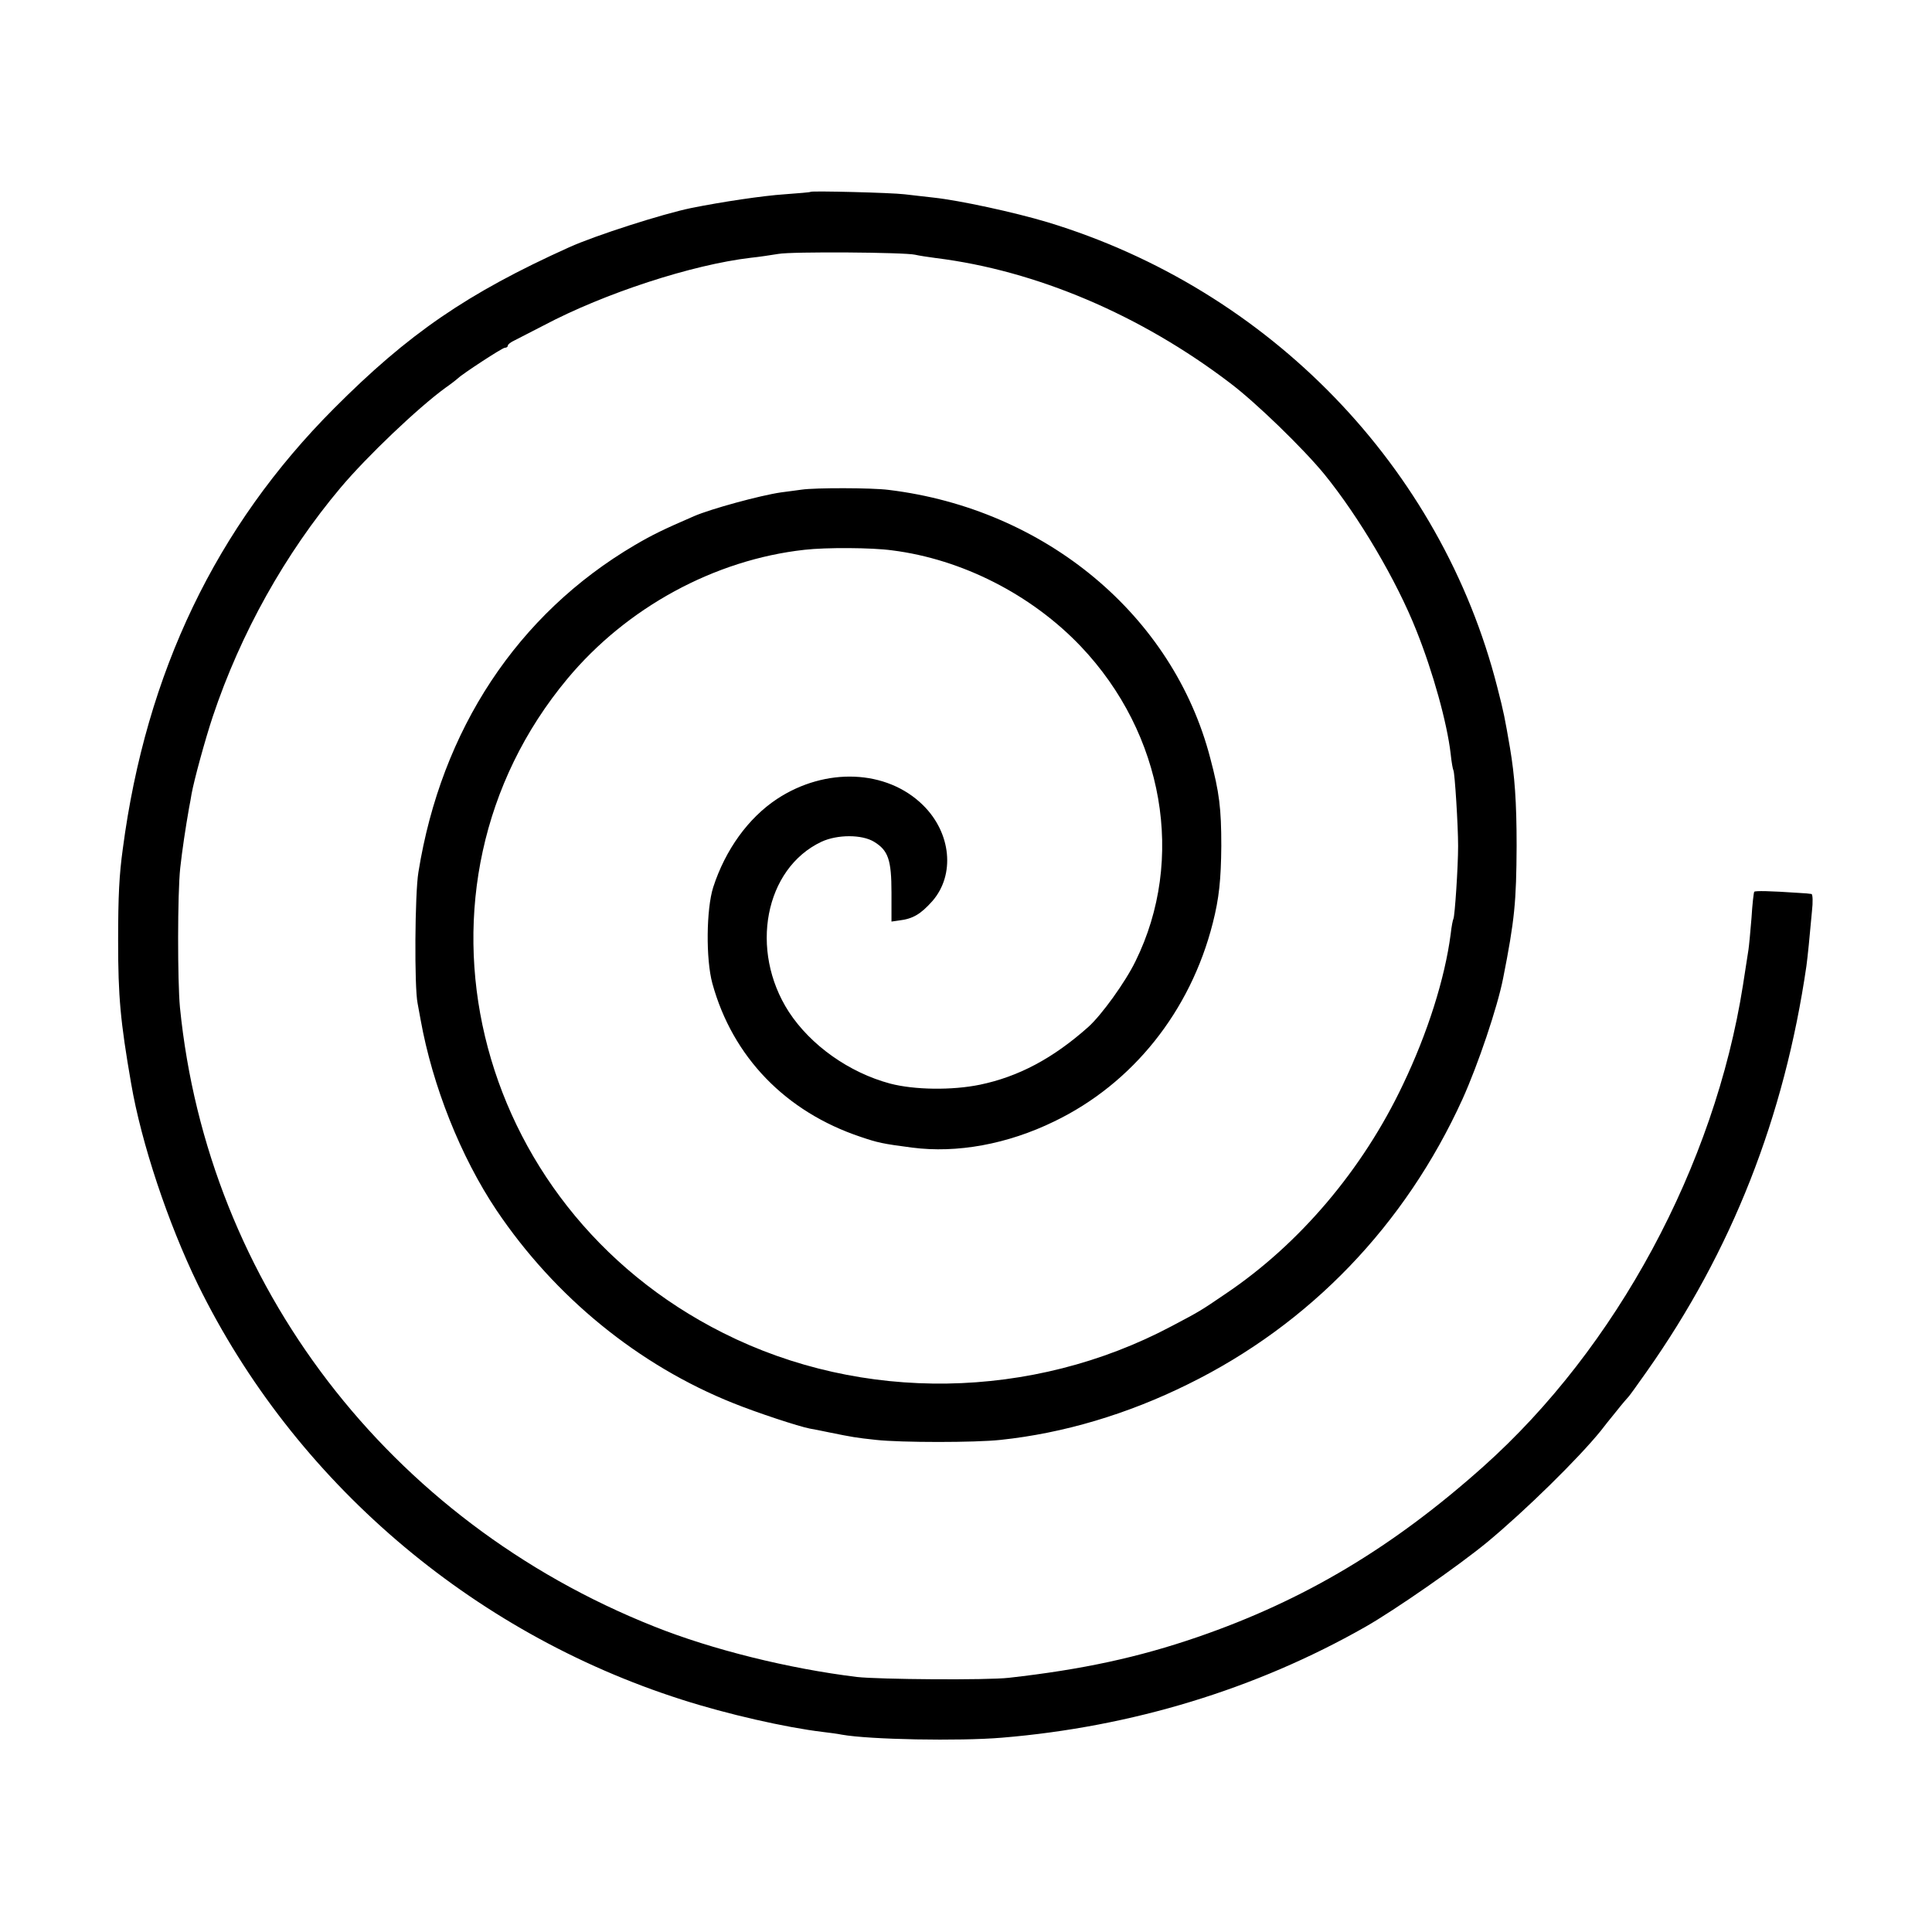
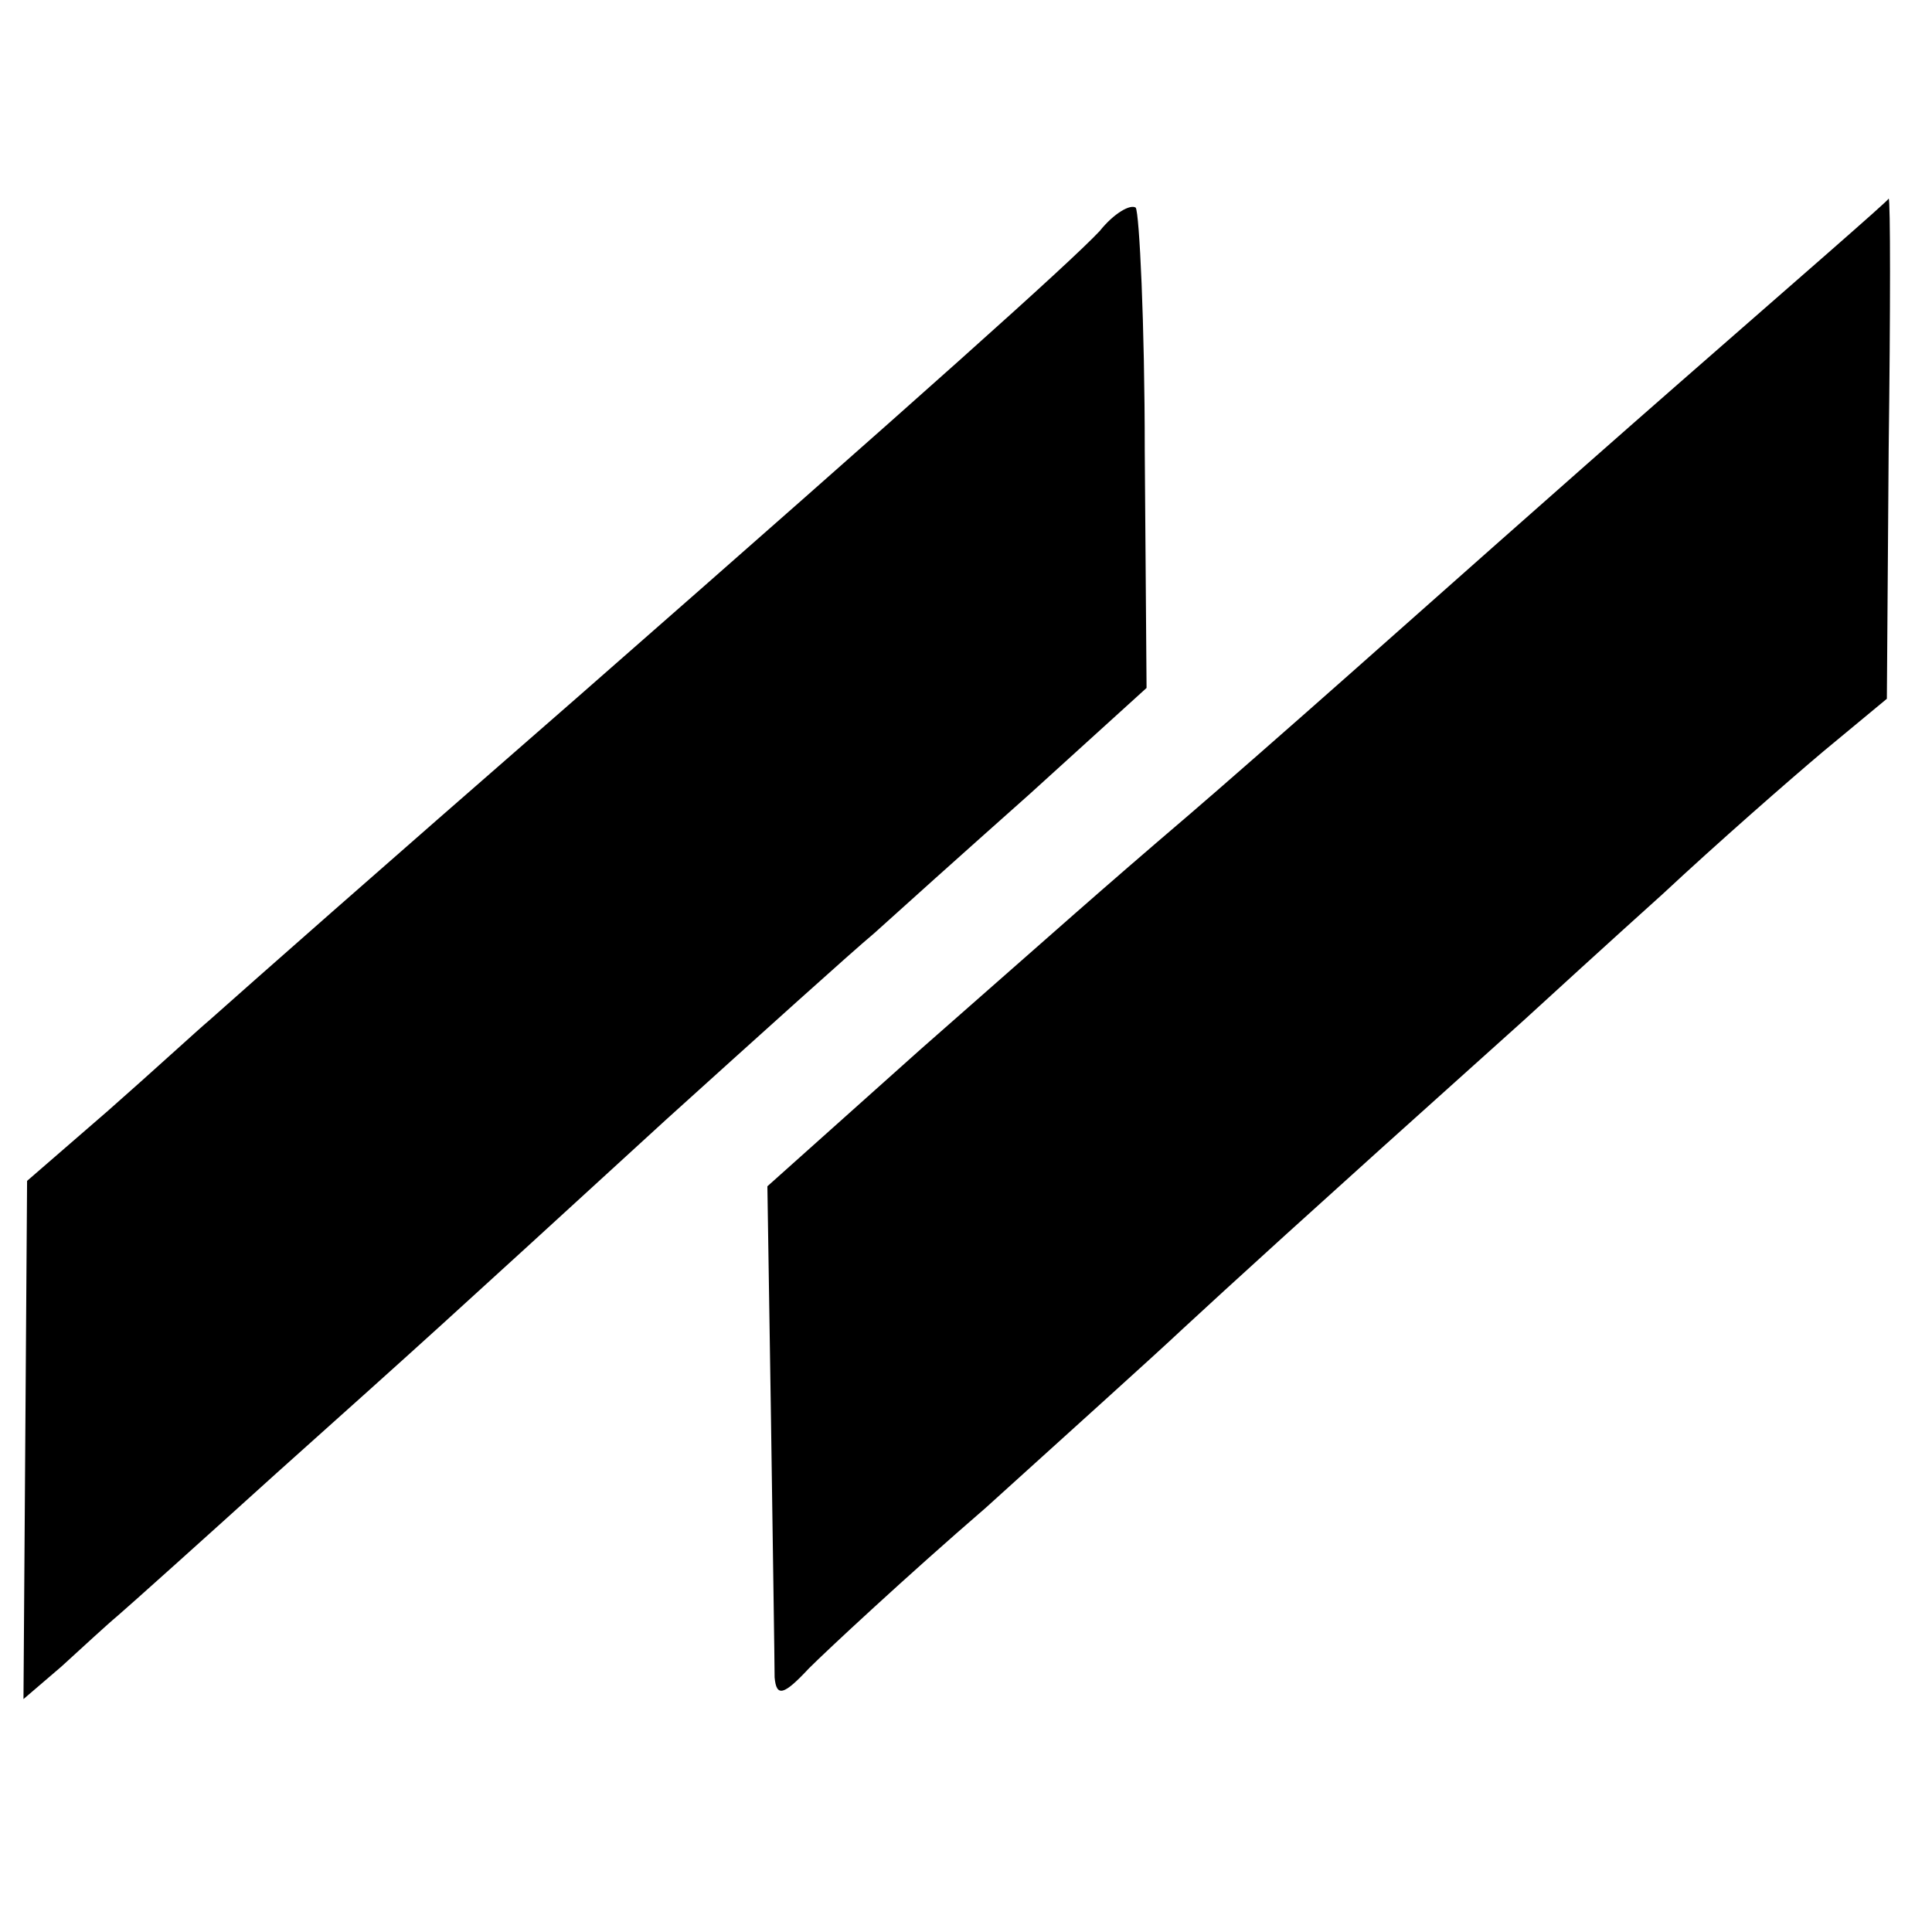
- <svg xmlns="http://www.w3.org/2000/svg" version="1.0" width="700pt" height="700pt" viewBox="0 0 700 700" preserveAspectRatio="xMidYMid meet">
-   <g transform="translate(0,700) scale(0.1,-0.1)" fill="#000000" stroke="none">
-     <path d="M2937 6305 c-1 -2 -44 -5 -95 -9 -76 -5 -225 -27 -339 -50 -102 -21 -346 -99 -441 -142 -370 -167 -582 -313 -852 -584 -427 -428 -681 -957 -765 -1595 -13 -94 -17 -170 -17 -335 0 -200 8 -290 47 -515 37 -217 134 -507 242 -729 348 -710 988 -1260 1753 -1504 165 -53 377 -101 510 -117 25 -3 56 -7 70 -10 101 -18 425 -24 580 -11 471 39 920 176 1316 401 109 62 340 223 442 307 140 116 331 304 412 404 8 11 33 42 55 69 22 28 43 52 46 55 3 3 32 43 65 90 309 438 499 922 579 1470 4 29 12 107 20 198 4 34 3 63 -2 63 -4 1 -26 3 -48 4 -102 7 -155 8 -159 4 -2 -2 -7 -45 -10 -95 -4 -50 -9 -102 -11 -115 -2 -13 -11 -71 -20 -129 -103 -654 -458 -1313 -941 -1744 -327 -292 -648 -484 -1034 -617 -215 -74 -418 -118 -685 -148 -77 -9 -470 -6 -550 3 -246 30 -525 99 -735 183 -961 382 -1618 1240 -1718 2243 -9 95 -9 413 1 505 7 64 19 144 32 218 3 15 7 37 9 50 9 50 49 197 77 281 101 302 262 590 463 829 96 114 281 290 380 362 23 16 43 32 46 35 15 15 160 110 169 110 6 0 11 3 11 8 0 4 10 12 23 18 12 6 60 31 107 55 221 117 538 220 750 245 30 3 75 10 100 14 47 9 459 6 496 -3 12 -3 45 -8 75 -12 363 -45 742 -206 1066 -453 94 -71 265 -237 342 -331 125 -154 261 -384 333 -566 60 -150 111 -334 124 -446 3 -30 8 -57 10 -60 5 -9 17 -199 17 -274 0 -78 -12 -255 -17 -264 -2 -3 -7 -28 -10 -56 -21 -160 -83 -357 -173 -545 -146 -308 -375 -578 -643 -758 -91 -62 -91 -62 -195 -117 -505 -268 -1121 -278 -1624 -25 -920 461 -1195 1615 -565 2371 215 258 533 431 859 467 78 9 244 8 317 -2 254 -32 506 -161 684 -348 301 -317 380 -772 198 -1141 -37 -76 -123 -195 -171 -238 -128 -114 -253 -180 -392 -209 -102 -21 -238 -19 -326 4 -149 40 -288 139 -367 260 -144 223 -87 519 118 616 58 27 147 27 191 0 51 -31 63 -65 63 -184 l0 -105 28 4 c50 6 78 23 120 70 83 95 69 247 -34 348 -131 129 -353 138 -529 22 -104 -69 -187 -184 -231 -320 -25 -79 -27 -260 -3 -348 73 -266 265 -465 537 -556 62 -21 79 -25 187 -39 162 -21 345 12 515 95 284 137 493 399 574 718 23 90 30 158 31 280 0 136 -7 194 -40 318 -134 517 -597 903 -1165 972 -61 8 -268 8 -315 1 -16 -2 -50 -7 -75 -10 -76 -11 -255 -60 -315 -86 -113 -49 -150 -67 -215 -105 -425 -250 -701 -668 -784 -1185 -13 -78 -15 -417 -3 -475 2 -11 7 -38 11 -60 43 -239 145 -496 275 -690 212 -315 515 -562 858 -699 87 -35 236 -84 277 -92 11 -2 44 -8 71 -14 84 -17 95 -19 169 -27 91 -10 360 -10 451 0 228 24 460 93 680 202 441 217 786 576 994 1033 56 124 126 331 147 437 42 212 48 278 49 480 0 161 -7 254 -24 355 -19 110 -22 127 -46 220 -203 797 -825 1441 -1630 1685 -120 36 -319 79 -412 89 -29 3 -77 9 -105 12 -49 6 -335 13 -341 9z" />
+ <svg xmlns="http://www.w3.org/2000/svg" version="1.0" width="107pt" height="107pt" viewBox="0 0 107 107" preserveAspectRatio="xMidYMid meet">
+   <g transform="translate(0,107) scale(0.1,-0.1)" fill="#000000" stroke="none">
+     <path d="M609 942 c-17 -18 -95 -88 -289 -258 -117 -102 -177 -155 -204 -179 -6 -5 -31 -28 -56 -50 l-45 -39 -1 -144 -1 -143 21 18 c11 10 25 23 31 28 7 6 46 41 88 79 86 77 86 77 216 196 52 47 103 93 115 103 11 10 50 45 86 77 l65 59 -1 131 c0 71 -3 132 -5 135 -3 2 -12 -3 -20 -13z" />
+     <path d="M929 857 c-64 -56 -145 -128 -180 -159 -35 -31 -75 -66 -89 -78 -55 -47 -68 -59 -150 -131 l-85 -76 2 -129 c1 -71 2 -135 2 -143 1 -11 5 -10 19 5 10 10 54 51 98 89 43 39 92 83 109 99 26 24 63 58 189 171 12 11 47 43 77 70 30 28 70 63 89 79 l35 29 1 138 c1 77 1 139 0 139 0 -1 -53 -47 -117 -103z" />
  </g>
</svg>
